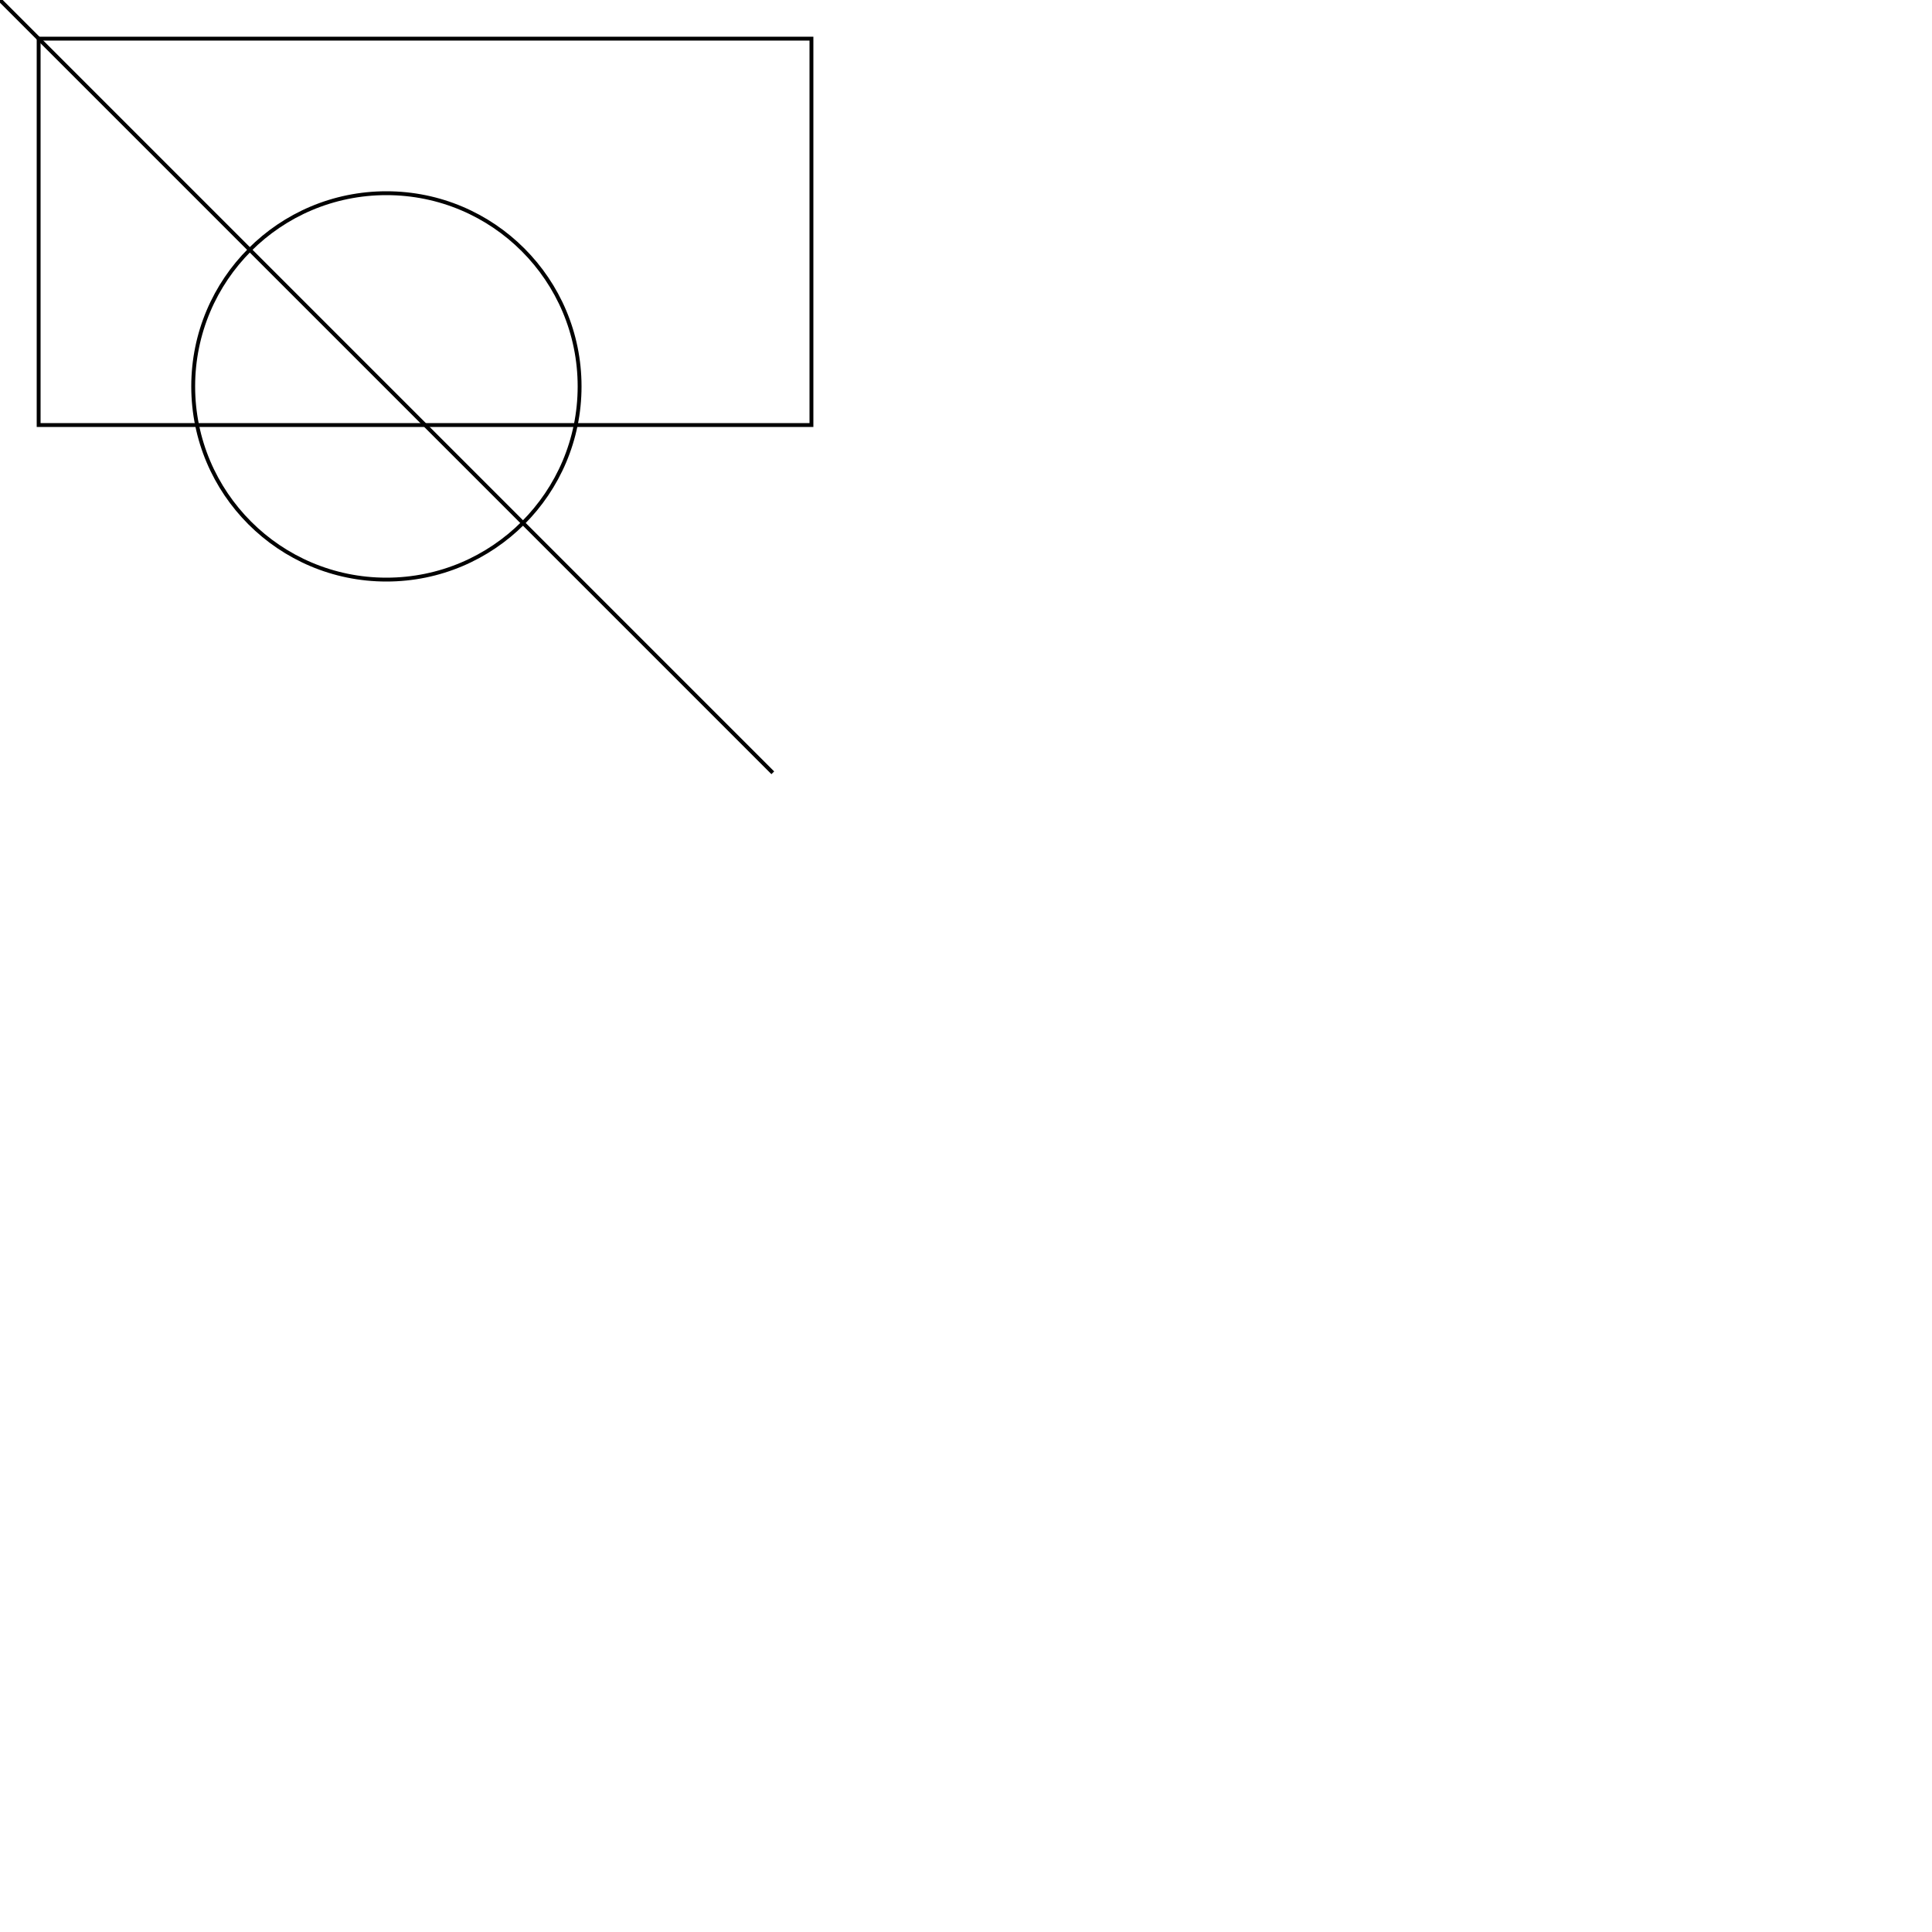
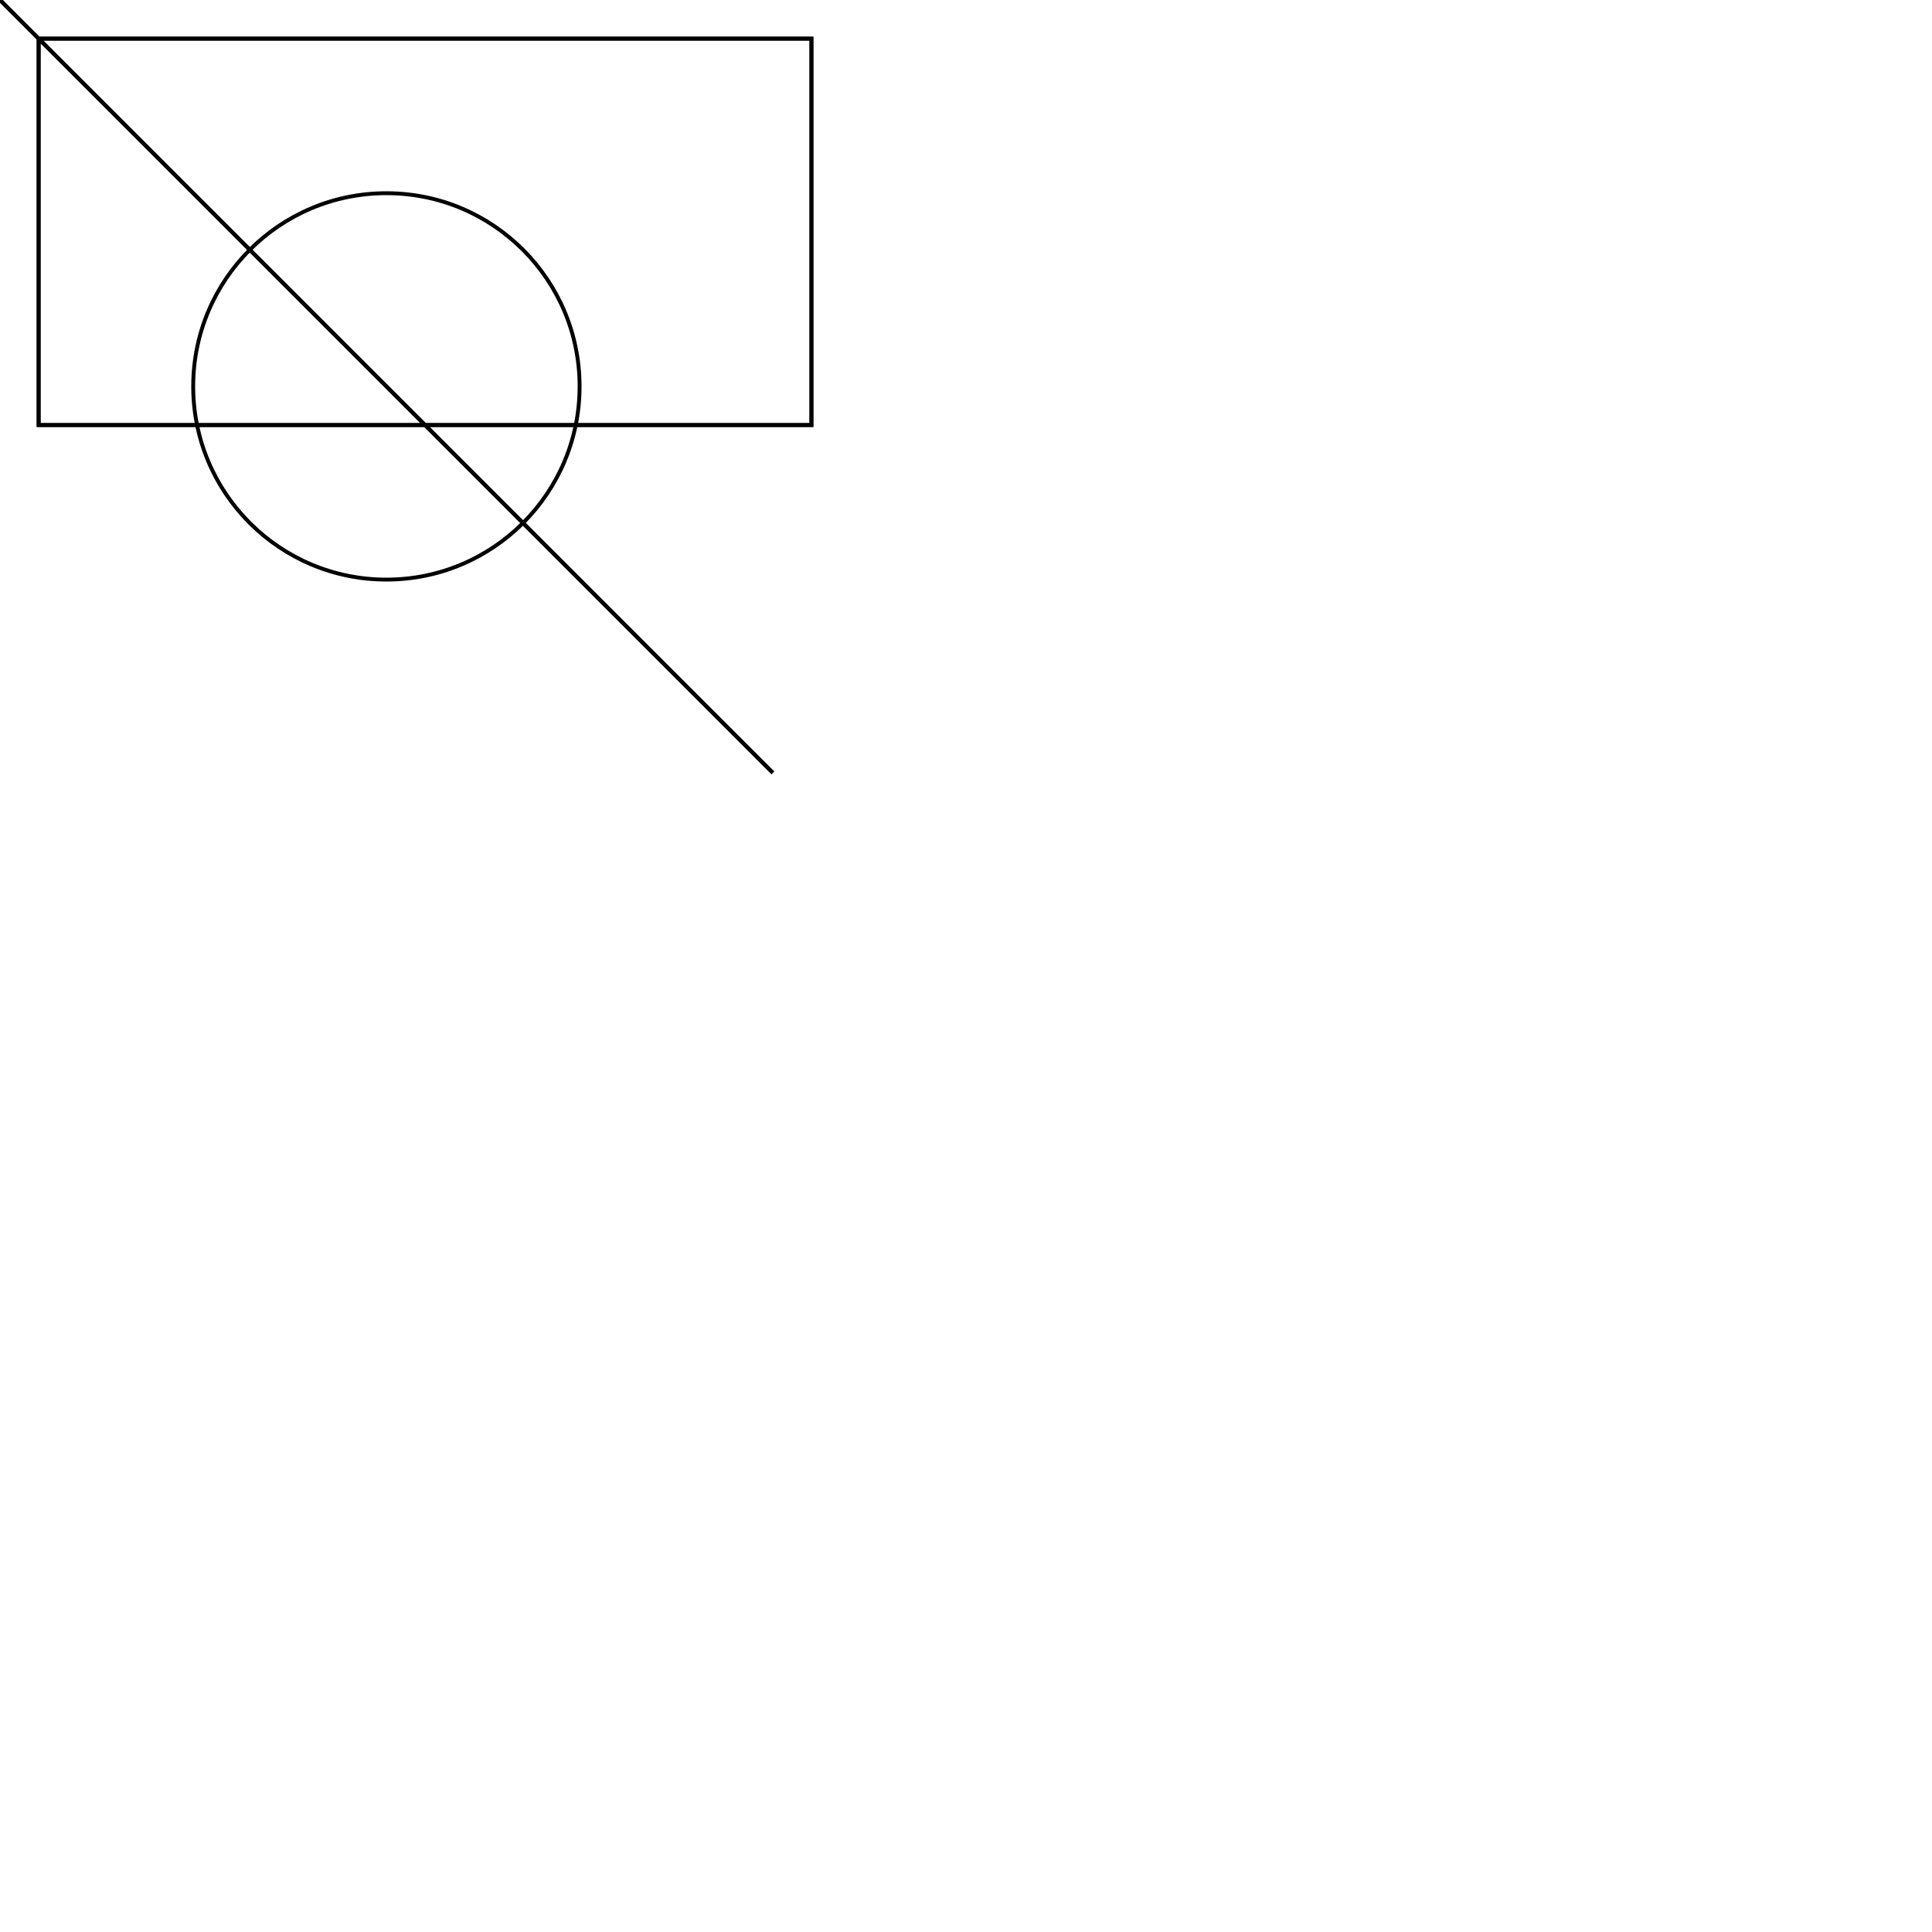
<svg xmlns="http://www.w3.org/2000/svg" width="500" height="500">
  <circle cx="100" cy="100" r="50" stroke="black" fill="transparent" />
  <rect x="10" y="10" width="200" height="100" stroke="black" fill="transparent" />
+   <rect x="10" y="10" width="200" height="100" stroke="black" fill="transparent" />
+   <line x1="0" y1="0" x2="200" y2="200" stroke="black" />
  <line x1="0" y1="0" x2="200" y2="200" stroke="black" />
</svg>
